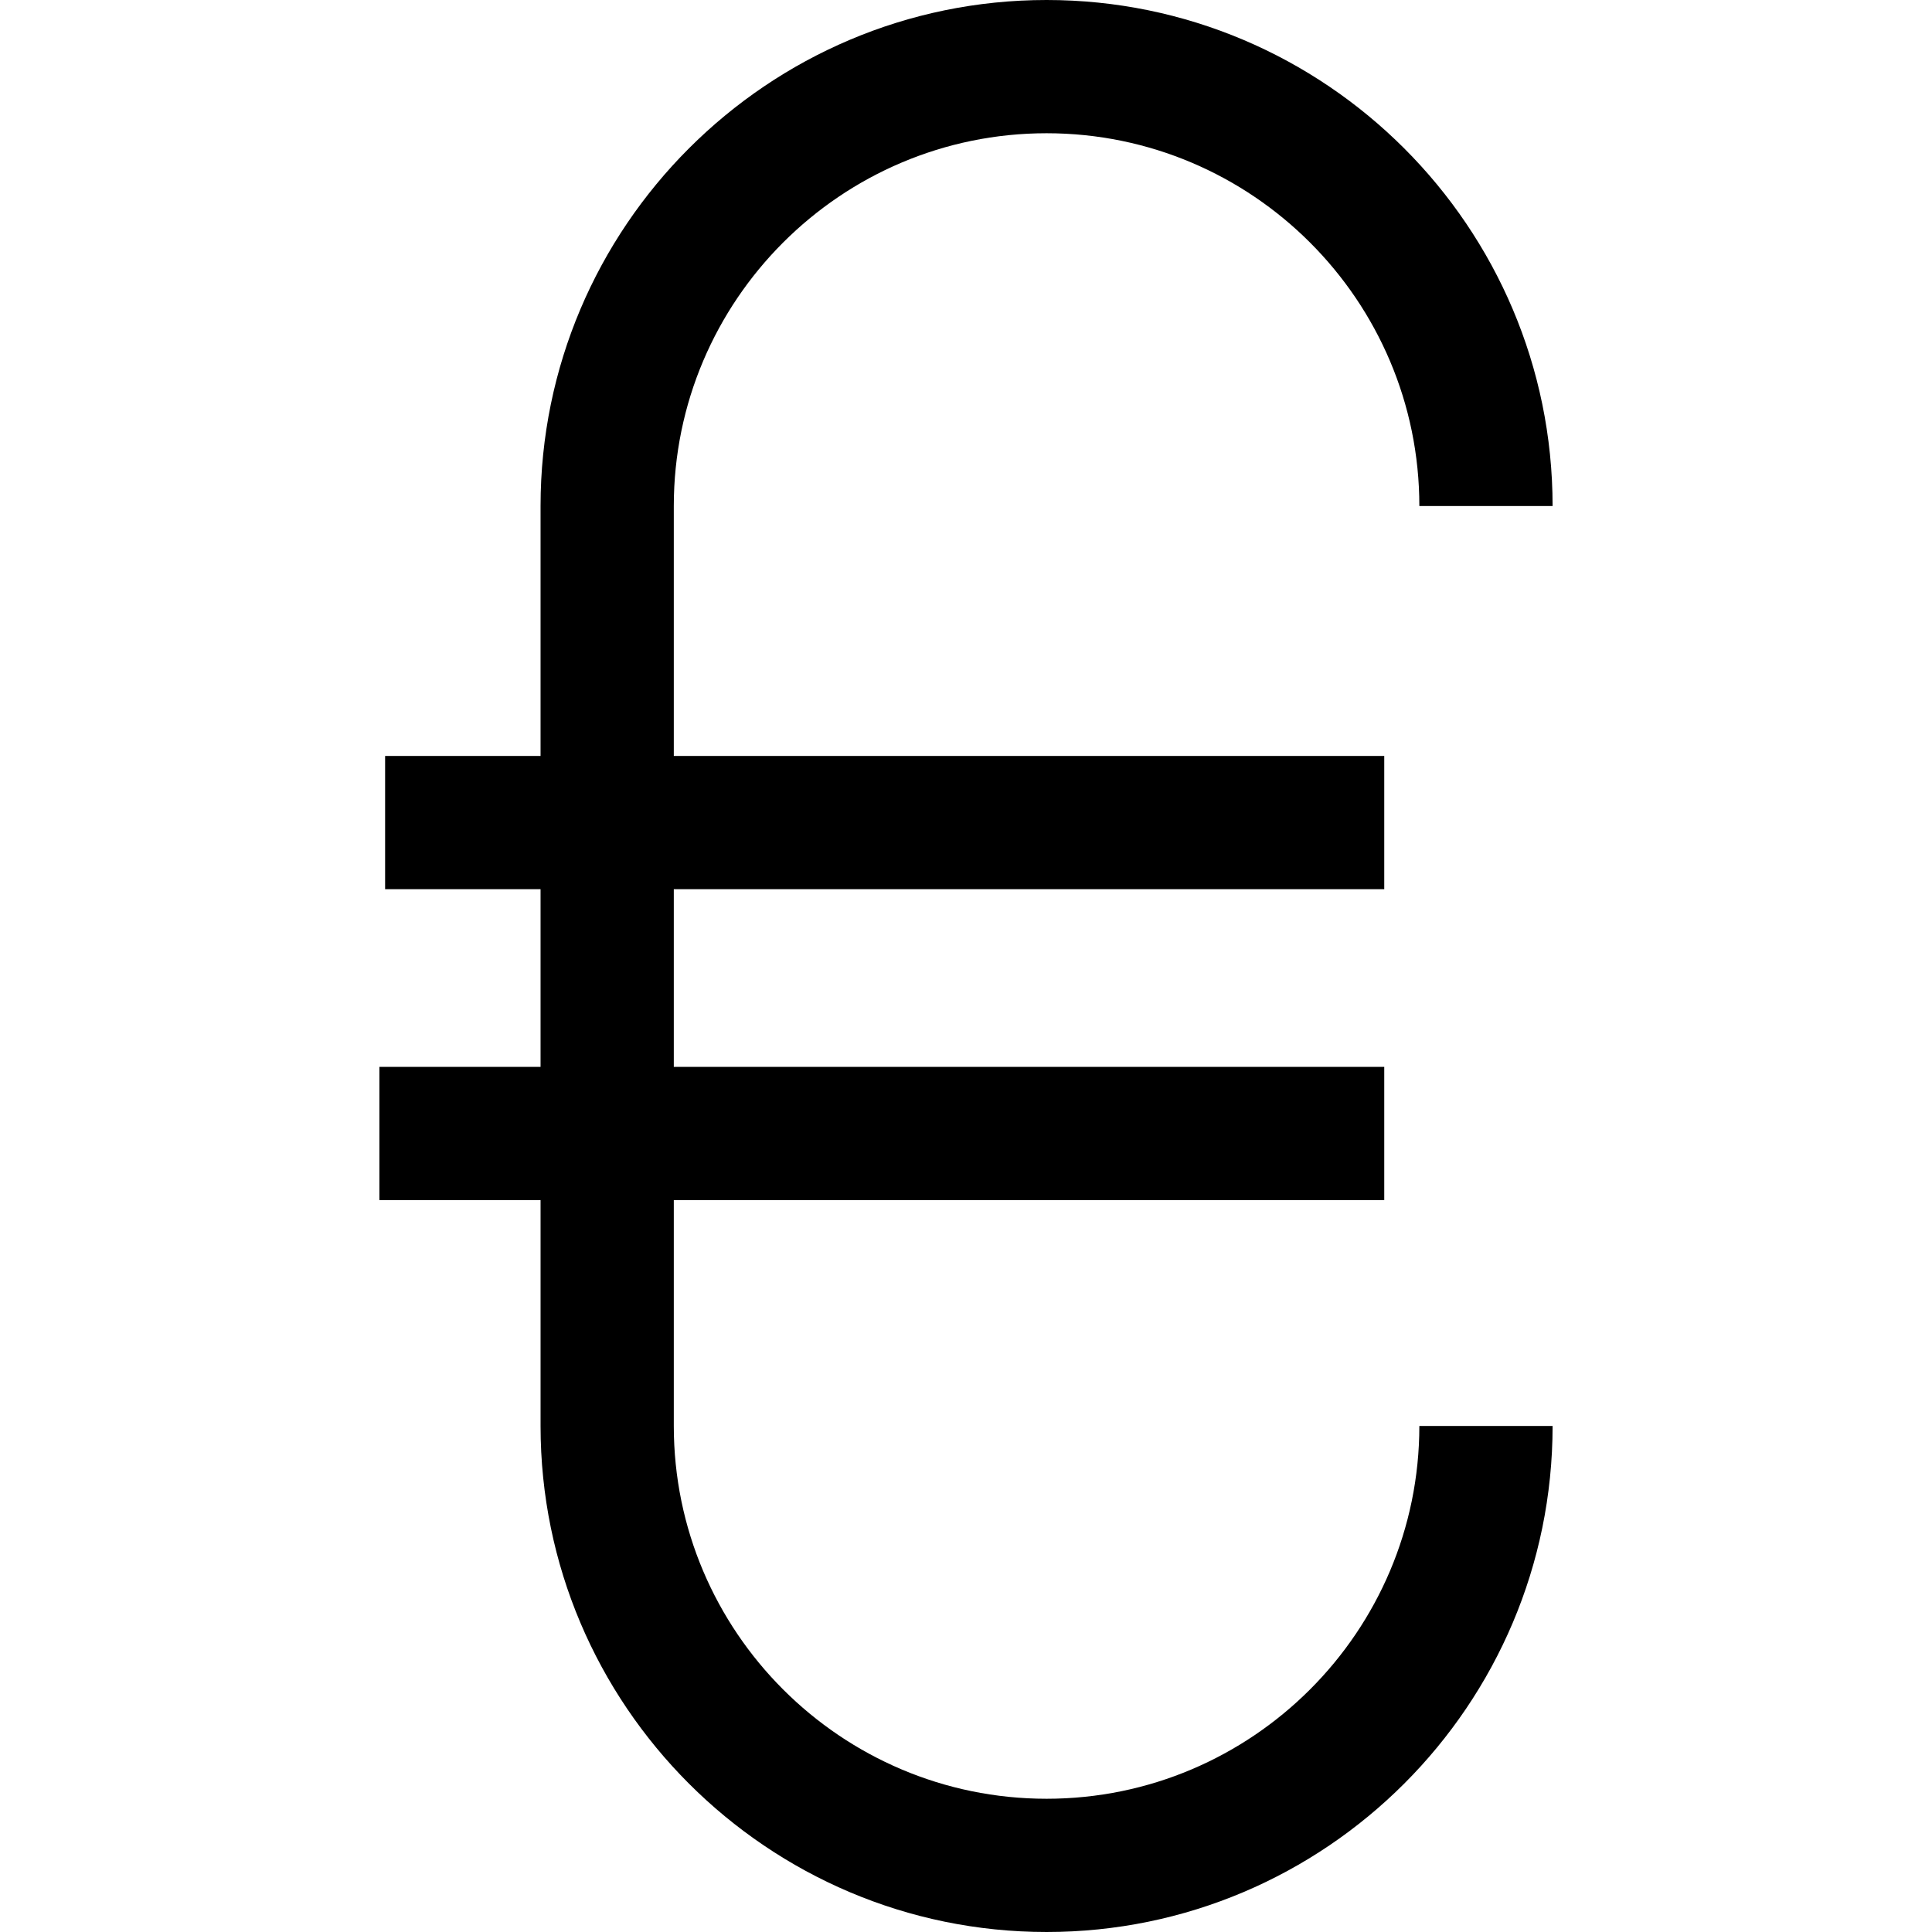
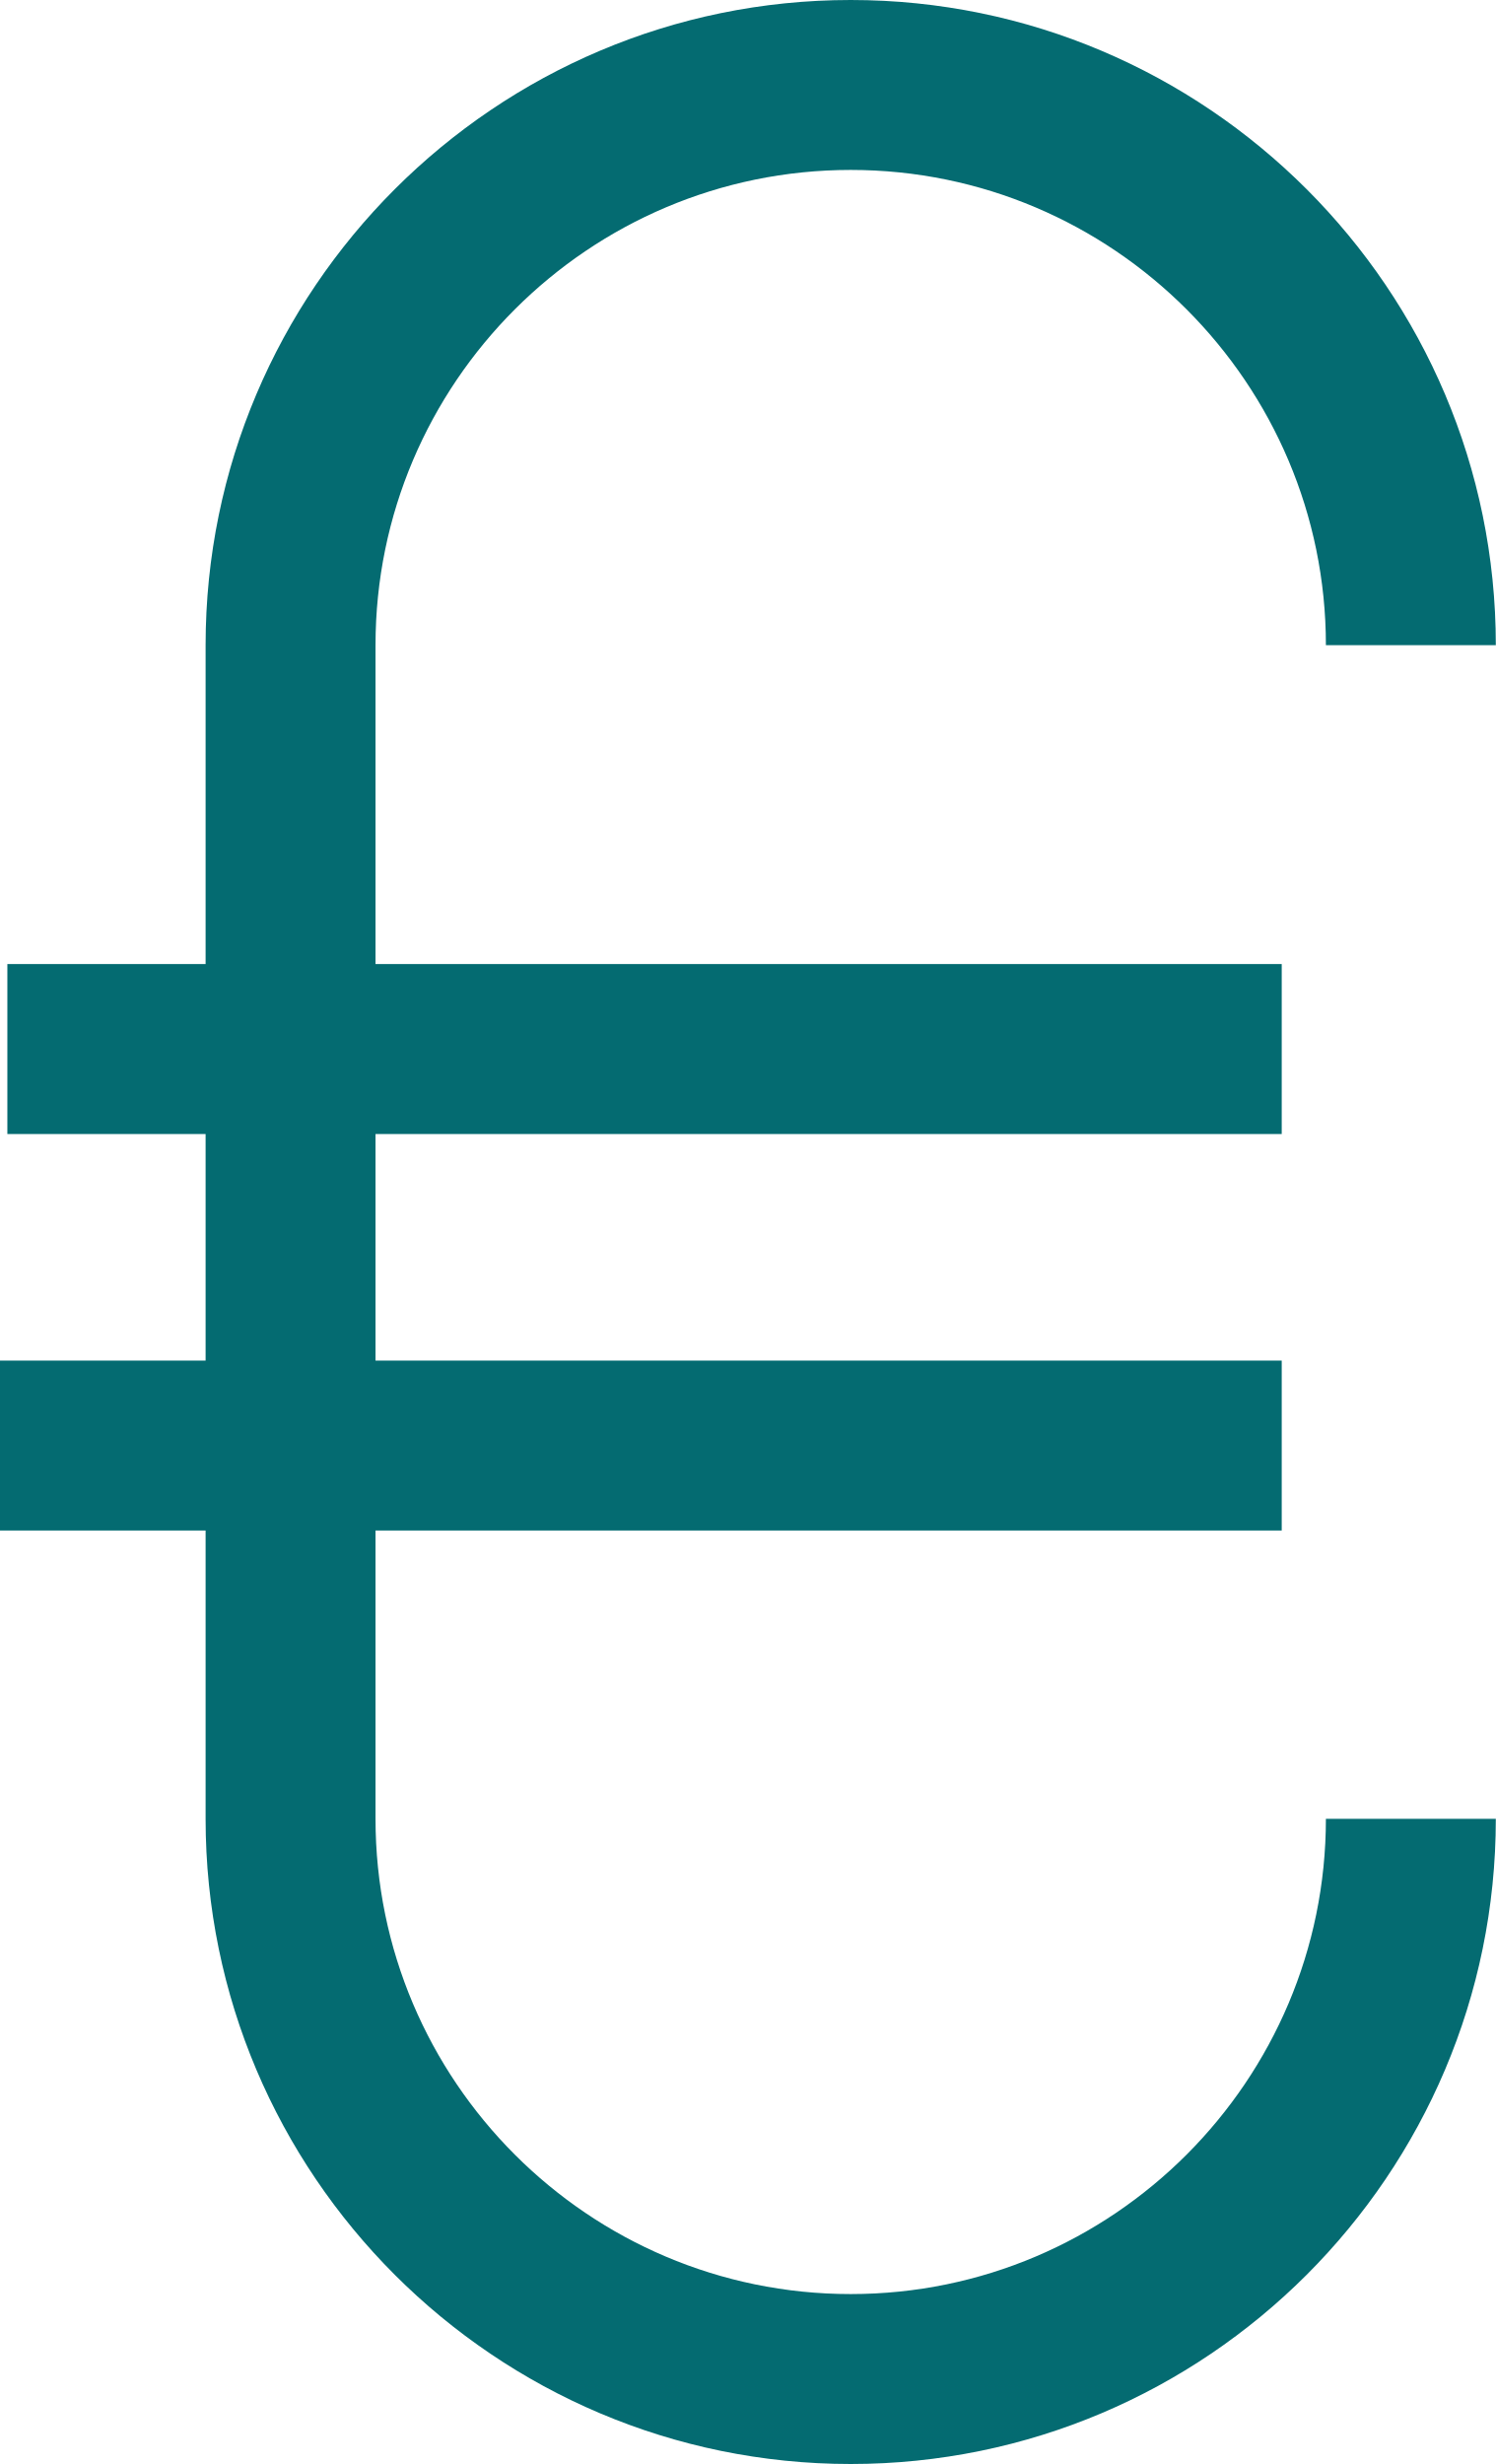
- <svg xmlns="http://www.w3.org/2000/svg" version="1.1" id="Layer_1" x="0px" y="0px" viewBox="0 0 435 435" style="enable-background:new 0 0 435 435;" xml:space="preserve">
-   <path d="M235.642,405c-46.281,0-83.933-37.652-83.933-83.932V270.21h159.962v-30H151.709v-40h159.962v-30H151.709v-56.278  c0-46.281,37.652-83.932,83.933-83.932c46.28,0,83.932,37.652,83.932,83.932h30C349.574,51.11,298.464,0,235.642,0  c-62.823,0-113.933,51.11-113.933,113.932v56.278h-35v30h35v40H85.426v30h36.284v50.857c0,62.823,51.11,113.932,113.933,113.932  c62.822,0,113.932-51.11,113.932-113.932h-30C319.574,367.348,281.922,405,235.642,405z" />
-   <g>
- </g>
-   <g>
- </g>
-   <g>
- </g>
-   <g>
- </g>
-   <g>
- </g>
-   <g>
- </g>
-   <g>
- </g>
-   <g>
- </g>
-   <g>
- </g>
-   <g>
- </g>
-   <g>
- </g>
-   <g>
- </g>
-   <g>
- </g>
-   <g>
- </g>
-   <g>
- </g>
+ <svg xmlns="http://www.w3.org/2000/svg" version="1.1" id="Layer_1" x="0px" y="0px" viewBox="0 0 264.1 435" style="enable-background:new 0 0 264.1 435;" xml:space="preserve">
+   <style type="text/css">
+ 	.st0{fill:#046B71;}
+ </style>
+   <path class="st0" d="M150.2,405c-46.3,0-83.9-37.7-83.9-83.9v-50.9h160v-30h-160v-40h160v-30h-160v-56.3c0-46.3,37.7-83.9,83.9-83.9  c46.3,0,83.9,37.7,83.9,83.9h30C264.1,51.1,213,0,150.2,0C87.4,0,36.3,51.1,36.3,113.9v56.3h-35v30h35v40H0v30h36.3v50.9  c0,62.8,51.1,113.9,113.9,113.9c62.8,0,113.9-51.1,113.9-113.9h-30C234.1,367.3,196.5,405,150.2,405z" />
</svg>
